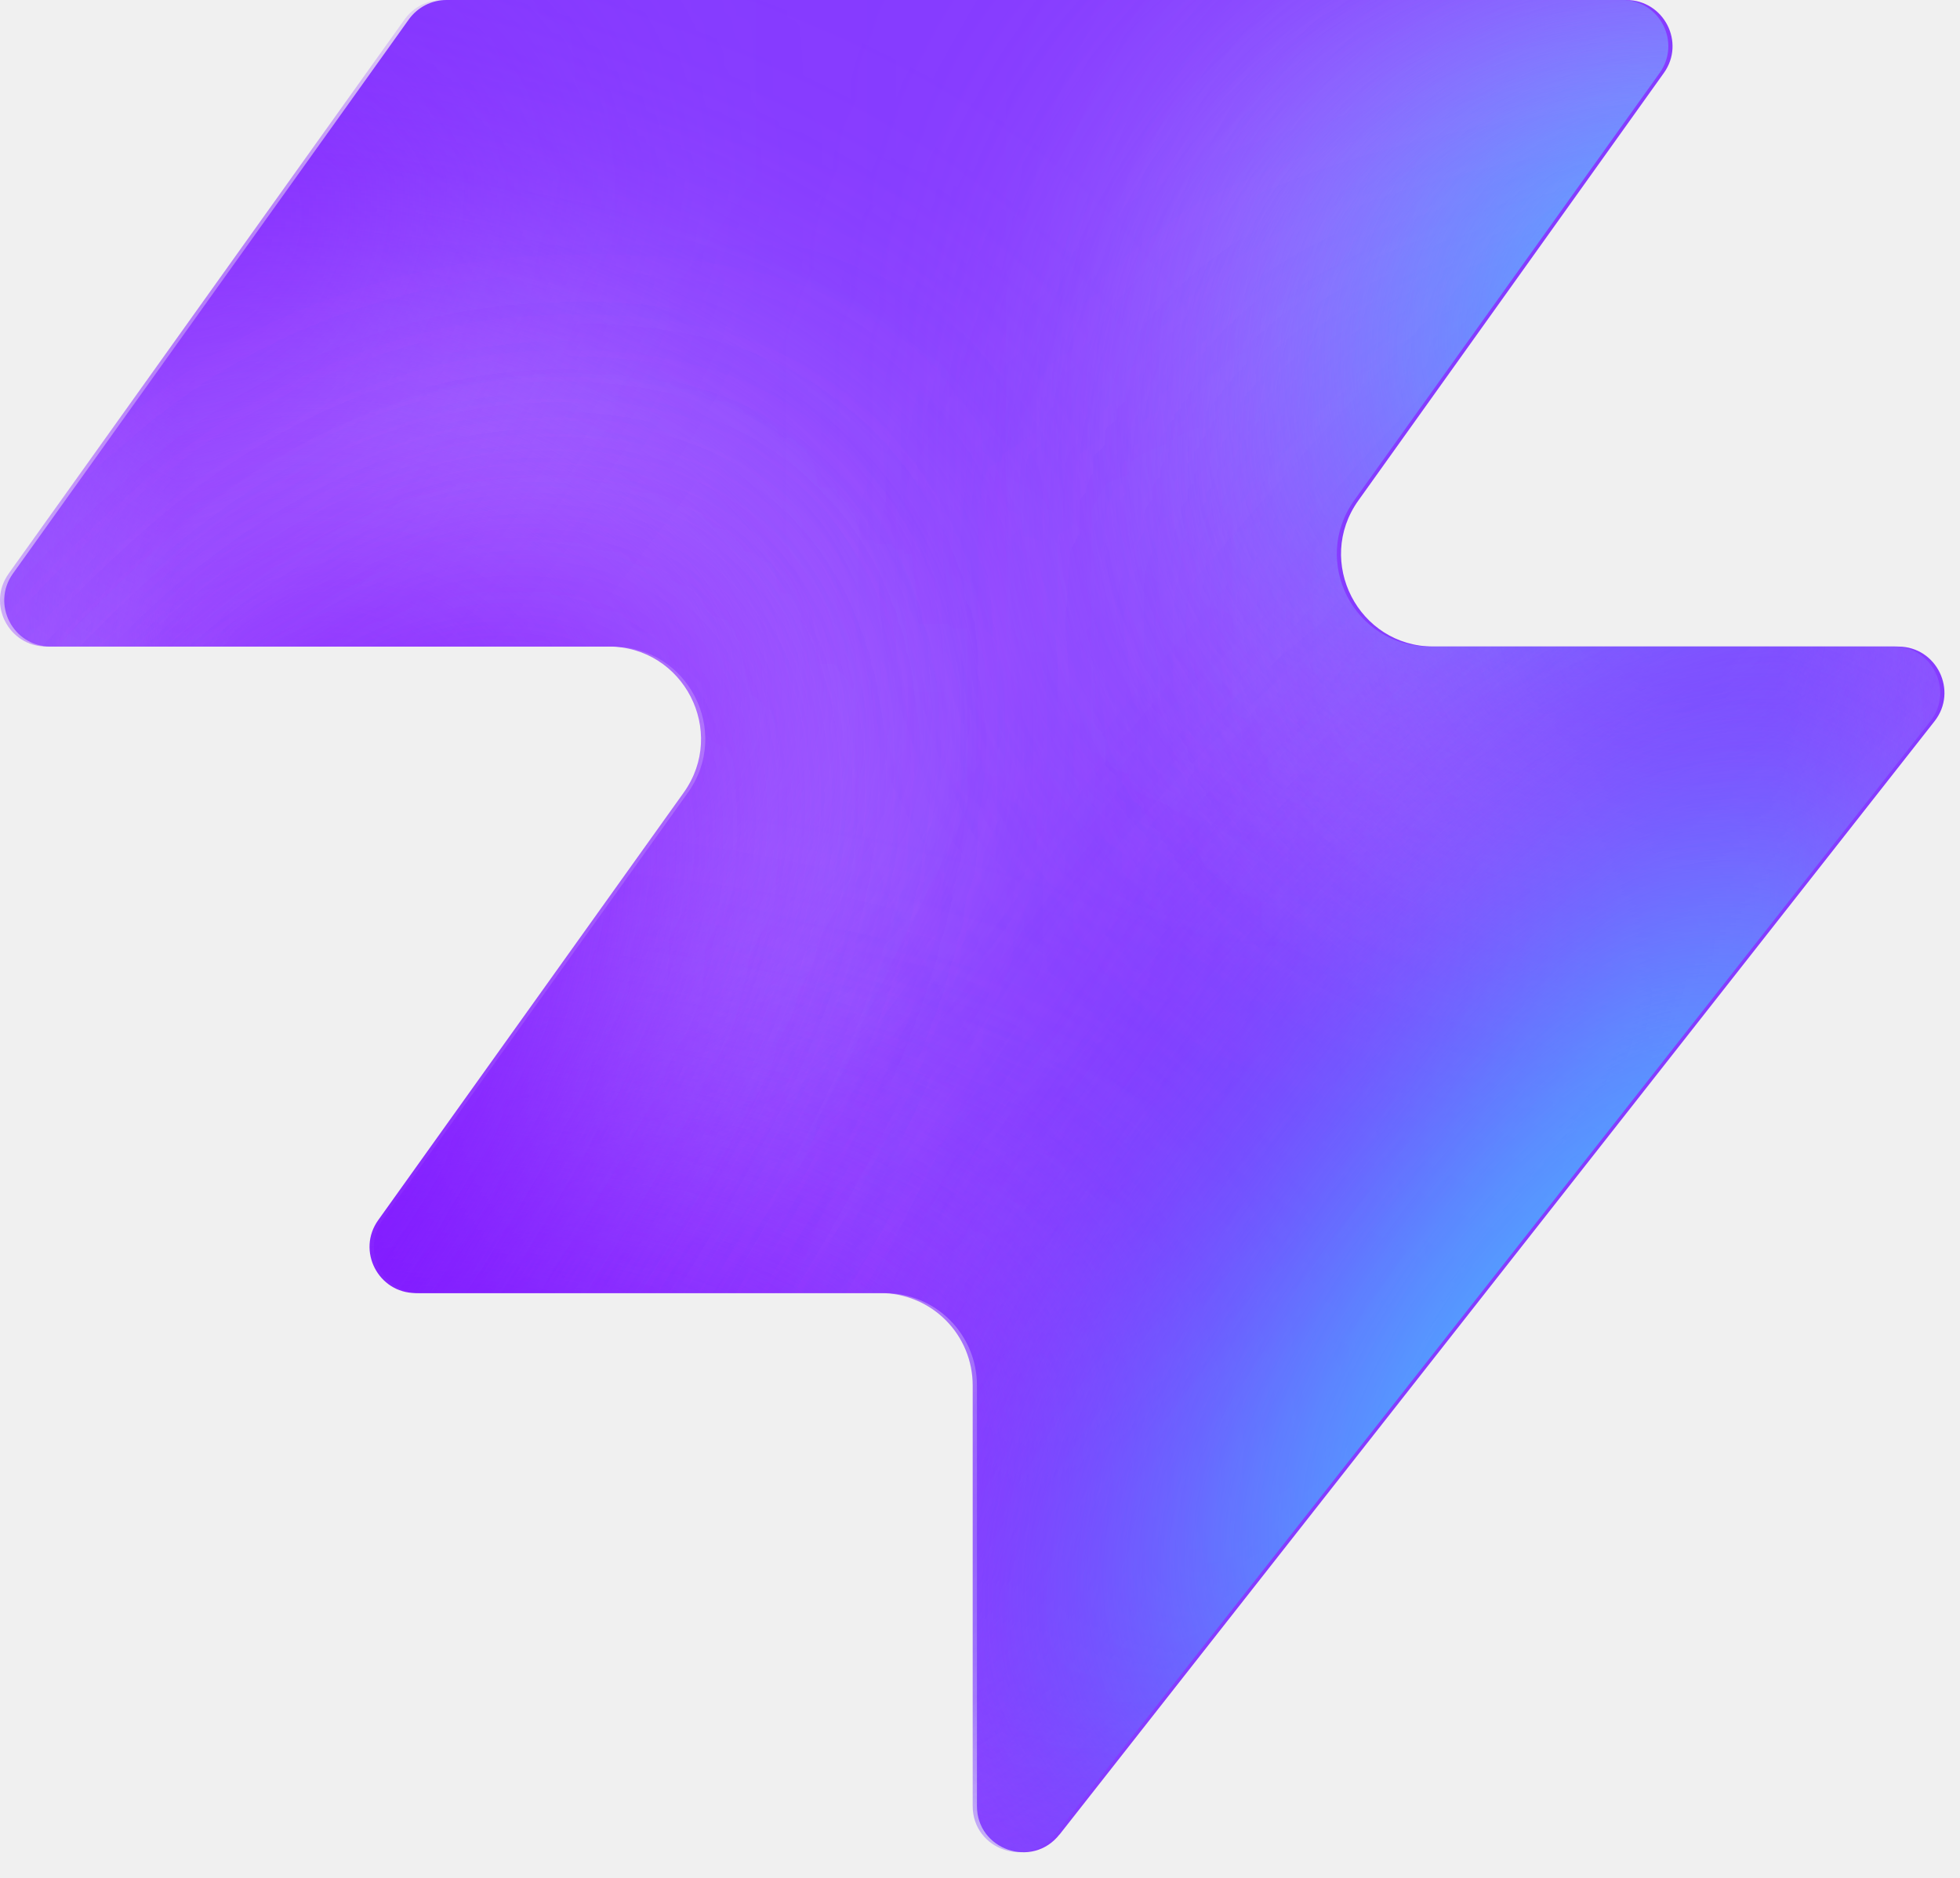
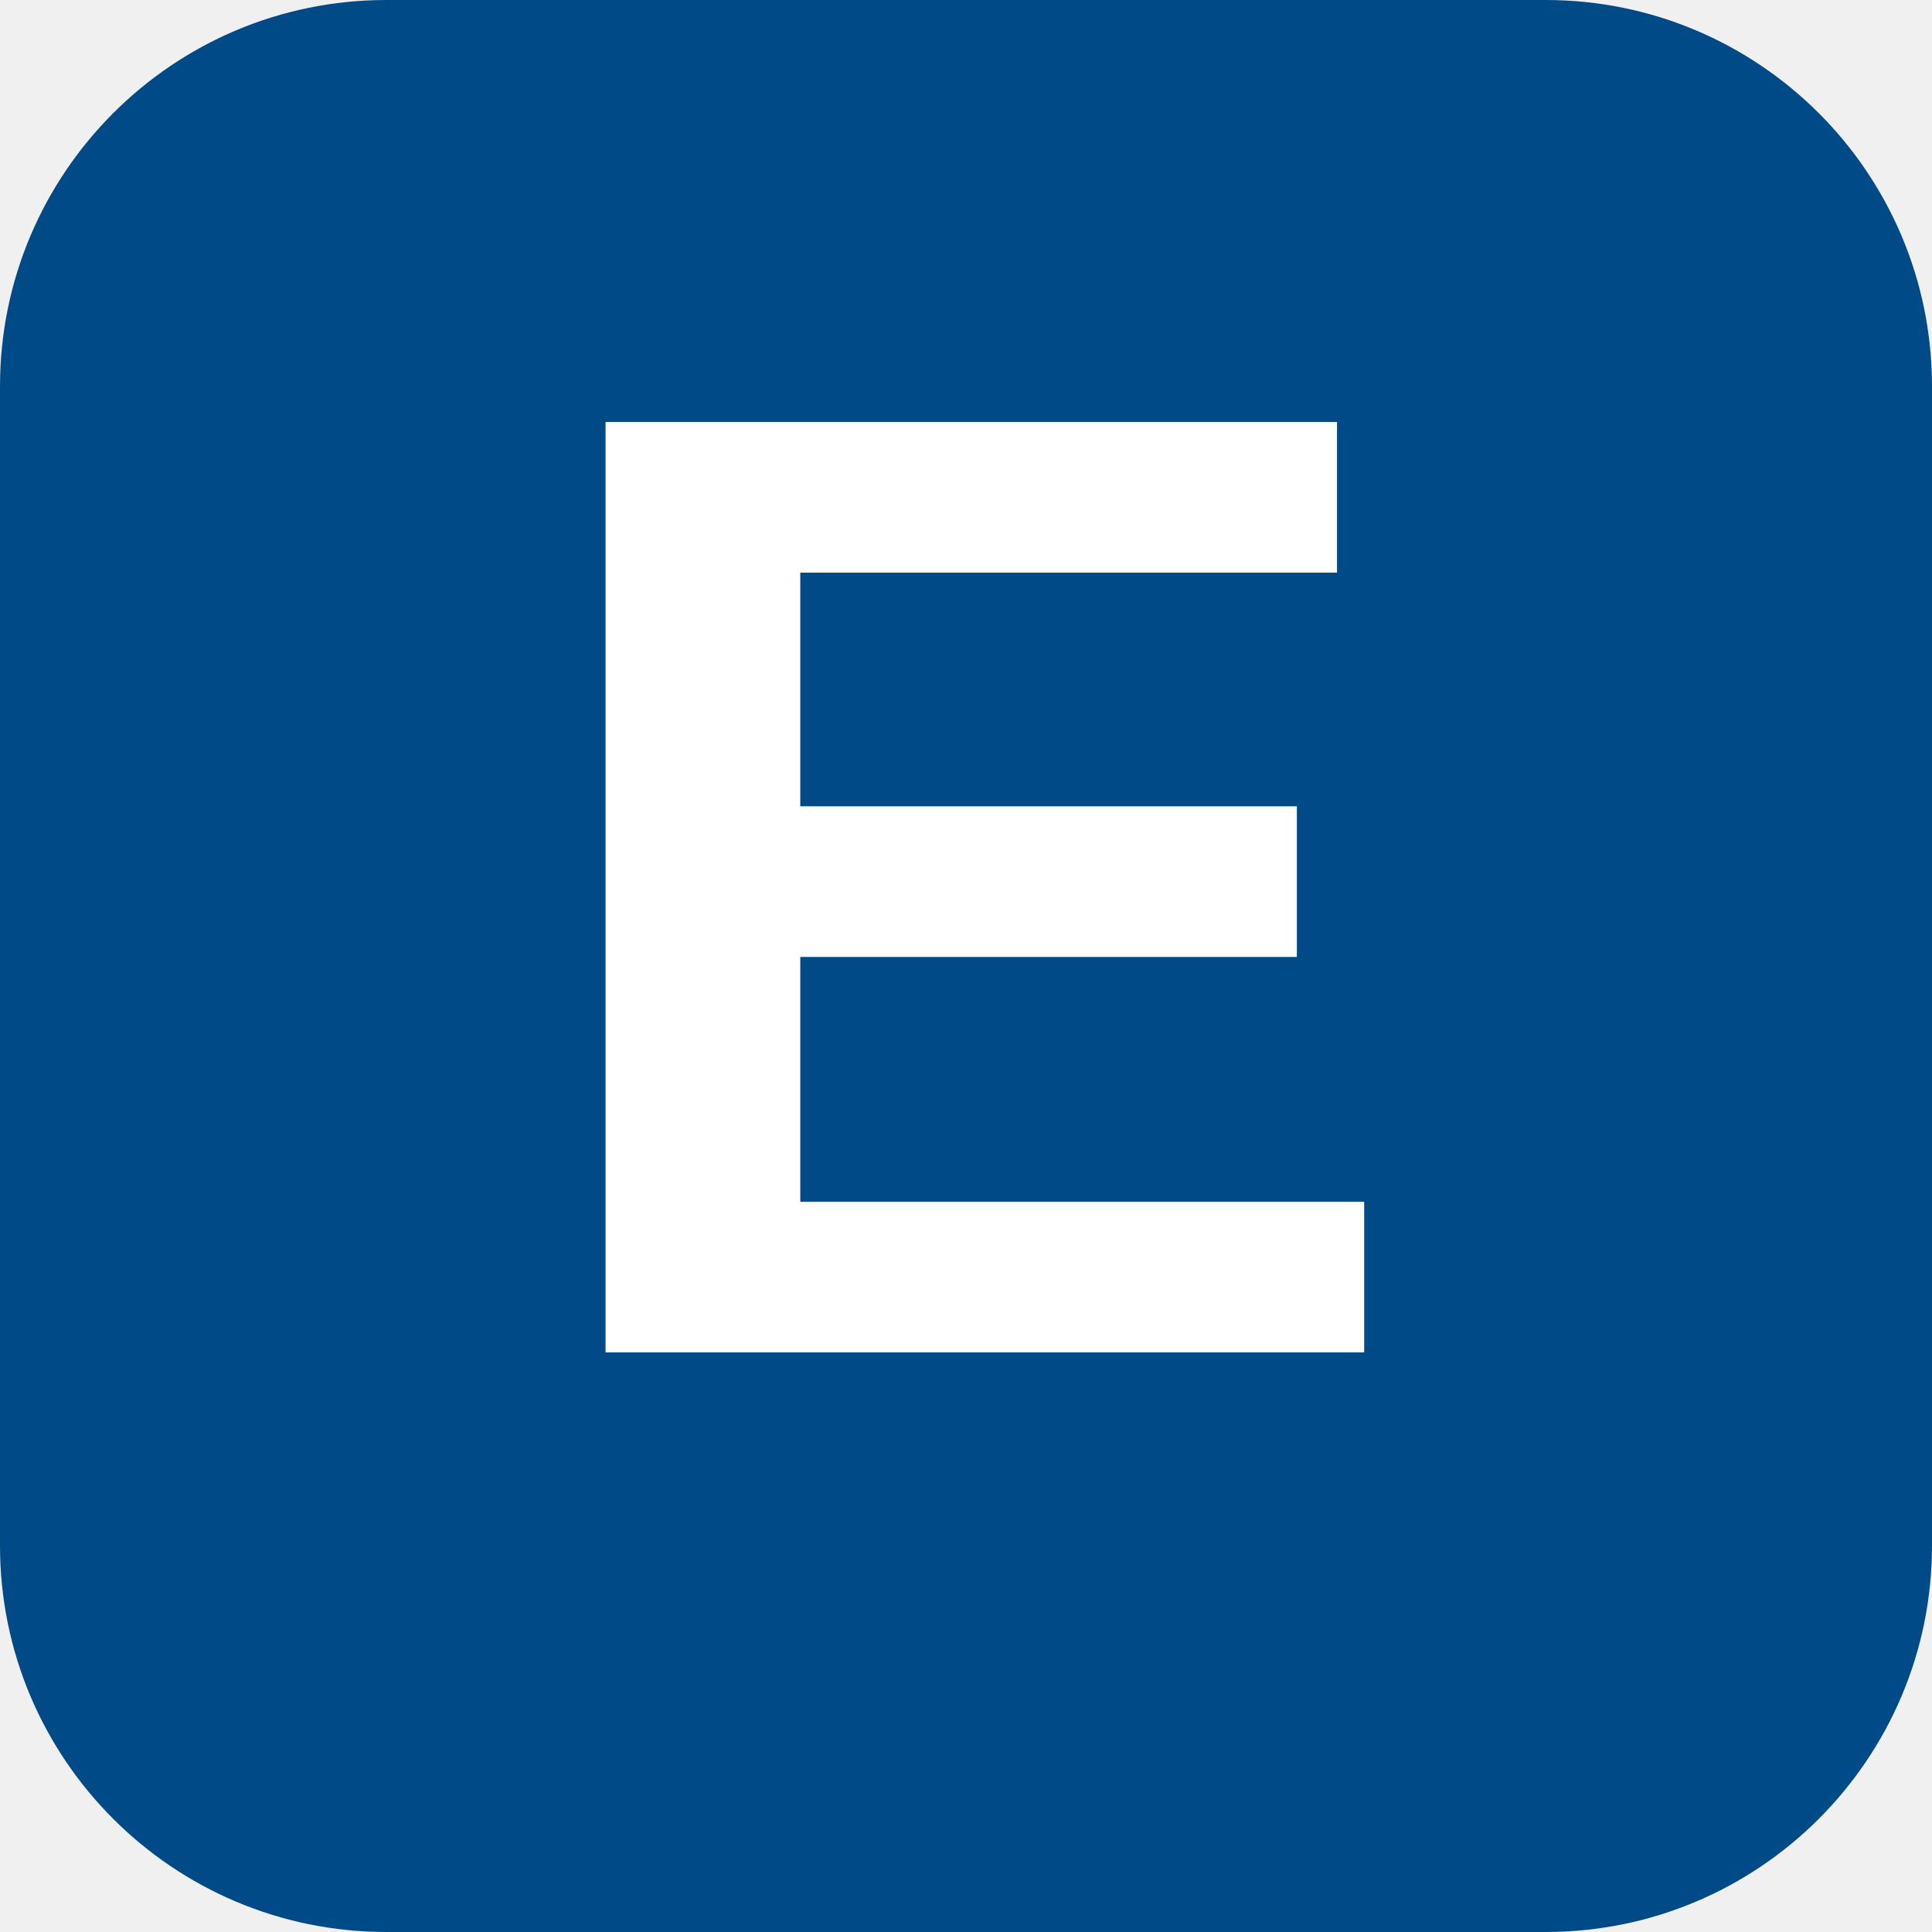
- <svg xmlns="http://www.w3.org/2000/svg" width="48" height="46" fill="none" viewBox="0 0 48 46">
-   <path fill="#863bff" d="M25.946 44.938c-.664.845-2.021.375-2.021-.698V33.937a2.26 2.26 0 0 0-2.262-2.262H10.287c-.92 0-1.456-1.04-.92-1.788l7.48-10.471c1.07-1.497 0-3.578-1.842-3.578H1.237c-.92 0-1.456-1.04-.92-1.788L10.013.474c.214-.297.556-.474.92-.474h28.894c.92 0 1.456 1.04.92 1.788l-7.48 10.471c-1.07 1.498 0 3.579 1.842 3.579h11.377c.943 0 1.473 1.088.89 1.83L25.947 44.94z" style="fill:#863bff;fill:color(display-p3 .525 .23 1);fill-opacity:1" />
-   <mask id="a" width="48" height="46" x="0" y="0" maskUnits="userSpaceOnUse" style="mask-type:alpha">
-     <path fill="#000" d="M25.842 44.938c-.664.844-2.021.375-2.021-.698V33.937a2.26 2.26 0 0 0-2.262-2.262H10.183c-.92 0-1.456-1.04-.92-1.788l7.48-10.471c1.07-1.498 0-3.579-1.842-3.579H1.133c-.92 0-1.456-1.04-.92-1.787L9.91.473c.214-.297.556-.474.92-.474h28.894c.92 0 1.456 1.04.92 1.788l-7.48 10.471c-1.07 1.498 0 3.578 1.842 3.578h11.377c.943 0 1.473 1.088.89 1.832L25.843 44.94z" style="fill:#000;fill-opacity:1" />
-   </mask>
-   <g mask="url(#a)">
-     <g filter="url(#b)">
-       <ellipse cx="5.508" cy="14.704" fill="#ede6ff" rx="5.508" ry="14.704" style="fill:#ede6ff;fill:color(display-p3 .927 .903 1);fill-opacity:1" transform="matrix(.00324 1 1 -.00324 -4.47 31.516)" />
-     </g>
-     <g filter="url(#c)">
-       <ellipse cx="10.399" cy="29.851" fill="#ede6ff" rx="10.399" ry="29.851" style="fill:#ede6ff;fill:color(display-p3 .927 .903 1);fill-opacity:1" transform="matrix(.00324 1 1 -.00324 -39.328 7.883)" />
-     </g>
-     <g filter="url(#d)">
-       <ellipse cx="5.508" cy="30.487" fill="#7e14ff" rx="5.508" ry="30.487" style="fill:#7e14ff;fill:color(display-p3 .492 .077 1);fill-opacity:1" transform="rotate(89.814 -25.913 -14.639)scale(1 -1)" />
-     </g>
-     <g filter="url(#e)">
-       <ellipse cx="5.508" cy="30.599" fill="#7e14ff" rx="5.508" ry="30.599" style="fill:#7e14ff;fill:color(display-p3 .492 .077 1);fill-opacity:1" transform="rotate(89.814 -32.644 -3.334)scale(1 -1)" />
-     </g>
-     <g filter="url(#f)">
-       <ellipse cx="5.508" cy="30.599" fill="#7e14ff" rx="5.508" ry="30.599" style="fill:#7e14ff;fill:color(display-p3 .492 .077 1);fill-opacity:1" transform="matrix(.00324 1 1 -.00324 -34.34 30.47)" />
-     </g>
-     <g filter="url(#g)">
-       <ellipse cx="14.072" cy="22.078" fill="#ede6ff" rx="14.072" ry="22.078" style="fill:#ede6ff;fill:color(display-p3 .927 .903 1);fill-opacity:1" transform="rotate(93.35 24.506 48.493)scale(-1 1)" />
-     </g>
-     <g filter="url(#h)">
-       <ellipse cx="3.47" cy="21.501" fill="#7e14ff" rx="3.47" ry="21.501" style="fill:#7e14ff;fill:color(display-p3 .492 .077 1);fill-opacity:1" transform="rotate(89.009 28.708 47.59)scale(-1 1)" />
-     </g>
-     <g filter="url(#i)">
-       <ellipse cx="3.47" cy="21.501" fill="#7e14ff" rx="3.47" ry="21.501" style="fill:#7e14ff;fill:color(display-p3 .492 .077 1);fill-opacity:1" transform="rotate(89.009 28.708 47.59)scale(-1 1)" />
-     </g>
-     <g filter="url(#j)">
-       <ellipse cx=".387" cy="8.972" fill="#7e14ff" rx="4.407" ry="29.108" style="fill:#7e14ff;fill:color(display-p3 .492 .077 1);fill-opacity:1" transform="rotate(39.51 .387 8.972)" />
-     </g>
-     <g filter="url(#k)">
-       <ellipse cx="47.523" cy="-6.092" fill="#7e14ff" rx="4.407" ry="29.108" style="fill:#7e14ff;fill:color(display-p3 .492 .077 1);fill-opacity:1" transform="rotate(37.892 47.523 -6.092)" />
-     </g>
-     <g filter="url(#l)">
-       <ellipse cx="41.412" cy="6.333" fill="#47bfff" rx="5.971" ry="9.665" style="fill:#47bfff;fill:color(display-p3 .28 .748 1);fill-opacity:1" transform="rotate(37.892 41.412 6.333)" />
-     </g>
-     <g filter="url(#m)">
-       <ellipse cx="-1.879" cy="38.332" fill="#7e14ff" rx="4.407" ry="29.108" style="fill:#7e14ff;fill:color(display-p3 .492 .077 1);fill-opacity:1" transform="rotate(37.892 -1.88 38.332)" />
-     </g>
-     <g filter="url(#n)">
-       <ellipse cx="-1.879" cy="38.332" fill="#7e14ff" rx="4.407" ry="29.108" style="fill:#7e14ff;fill:color(display-p3 .492 .077 1);fill-opacity:1" transform="rotate(37.892 -1.88 38.332)" />
-     </g>
-     <g filter="url(#o)">
-       <ellipse cx="35.651" cy="29.907" fill="#7e14ff" rx="4.407" ry="29.108" style="fill:#7e14ff;fill:color(display-p3 .492 .077 1);fill-opacity:1" transform="rotate(37.892 35.651 29.907)" />
-     </g>
-     <g filter="url(#p)">
-       <ellipse cx="38.418" cy="32.4" fill="#47bfff" rx="5.971" ry="15.297" style="fill:#47bfff;fill:color(display-p3 .28 .748 1);fill-opacity:1" transform="rotate(37.892 38.418 32.4)" />
-     </g>
-   </g>
-   <defs>
-     <filter id="b" width="60.045" height="41.654" x="-19.77" y="16.149" color-interpolation-filters="sRGB" filterUnits="userSpaceOnUse">
-       <feFlood flood-opacity="0" result="BackgroundImageFix" />
-       <feBlend in="SourceGraphic" in2="BackgroundImageFix" result="shape" />
-       <feGaussianBlur result="effect1_foregroundBlur_2002_17158" stdDeviation="7.659" />
-     </filter>
-     <filter id="c" width="90.34" height="51.437" x="-54.613" y="-7.533" color-interpolation-filters="sRGB" filterUnits="userSpaceOnUse">
-       <feFlood flood-opacity="0" result="BackgroundImageFix" />
-       <feBlend in="SourceGraphic" in2="BackgroundImageFix" result="shape" />
-       <feGaussianBlur result="effect1_foregroundBlur_2002_17158" stdDeviation="7.659" />
-     </filter>
-     <filter id="d" width="79.355" height="29.4" x="-49.64" y="2.03" color-interpolation-filters="sRGB" filterUnits="userSpaceOnUse">
-       <feFlood flood-opacity="0" result="BackgroundImageFix" />
-       <feBlend in="SourceGraphic" in2="BackgroundImageFix" result="shape" />
-       <feGaussianBlur result="effect1_foregroundBlur_2002_17158" stdDeviation="4.596" />
-     </filter>
-     <filter id="e" width="79.579" height="29.4" x="-45.045" y="20.029" color-interpolation-filters="sRGB" filterUnits="userSpaceOnUse">
-       <feFlood flood-opacity="0" result="BackgroundImageFix" />
-       <feBlend in="SourceGraphic" in2="BackgroundImageFix" result="shape" />
-       <feGaussianBlur result="effect1_foregroundBlur_2002_17158" stdDeviation="4.596" />
-     </filter>
-     <filter id="f" width="79.579" height="29.4" x="-43.513" y="21.178" color-interpolation-filters="sRGB" filterUnits="userSpaceOnUse">
-       <feFlood flood-opacity="0" result="BackgroundImageFix" />
-       <feBlend in="SourceGraphic" in2="BackgroundImageFix" result="shape" />
-       <feGaussianBlur result="effect1_foregroundBlur_2002_17158" stdDeviation="4.596" />
-     </filter>
-     <filter id="g" width="74.749" height="58.852" x="15.756" y="-17.901" color-interpolation-filters="sRGB" filterUnits="userSpaceOnUse">
-       <feFlood flood-opacity="0" result="BackgroundImageFix" />
-       <feBlend in="SourceGraphic" in2="BackgroundImageFix" result="shape" />
-       <feGaussianBlur result="effect1_foregroundBlur_2002_17158" stdDeviation="7.659" />
-     </filter>
-     <filter id="h" width="61.377" height="25.362" x="23.548" y="2.284" color-interpolation-filters="sRGB" filterUnits="userSpaceOnUse">
-       <feFlood flood-opacity="0" result="BackgroundImageFix" />
-       <feBlend in="SourceGraphic" in2="BackgroundImageFix" result="shape" />
-       <feGaussianBlur result="effect1_foregroundBlur_2002_17158" stdDeviation="4.596" />
-     </filter>
-     <filter id="i" width="61.377" height="25.362" x="23.548" y="2.284" color-interpolation-filters="sRGB" filterUnits="userSpaceOnUse">
-       <feFlood flood-opacity="0" result="BackgroundImageFix" />
-       <feBlend in="SourceGraphic" in2="BackgroundImageFix" result="shape" />
-       <feGaussianBlur result="effect1_foregroundBlur_2002_17158" stdDeviation="4.596" />
-     </filter>
-     <filter id="j" width="56.045" height="63.649" x="-27.636" y="-22.853" color-interpolation-filters="sRGB" filterUnits="userSpaceOnUse">
-       <feFlood flood-opacity="0" result="BackgroundImageFix" />
-       <feBlend in="SourceGraphic" in2="BackgroundImageFix" result="shape" />
-       <feGaussianBlur result="effect1_foregroundBlur_2002_17158" stdDeviation="4.596" />
-     </filter>
-     <filter id="k" width="54.814" height="64.646" x="20.116" y="-38.415" color-interpolation-filters="sRGB" filterUnits="userSpaceOnUse">
-       <feFlood flood-opacity="0" result="BackgroundImageFix" />
-       <feBlend in="SourceGraphic" in2="BackgroundImageFix" result="shape" />
-       <feGaussianBlur result="effect1_foregroundBlur_2002_17158" stdDeviation="4.596" />
-     </filter>
-     <filter id="l" width="33.541" height="35.313" x="24.641" y="-11.323" color-interpolation-filters="sRGB" filterUnits="userSpaceOnUse">
-       <feFlood flood-opacity="0" result="BackgroundImageFix" />
-       <feBlend in="SourceGraphic" in2="BackgroundImageFix" result="shape" />
-       <feGaussianBlur result="effect1_foregroundBlur_2002_17158" stdDeviation="4.596" />
-     </filter>
-     <filter id="m" width="54.814" height="64.646" x="-29.286" y="6.009" color-interpolation-filters="sRGB" filterUnits="userSpaceOnUse">
-       <feFlood flood-opacity="0" result="BackgroundImageFix" />
-       <feBlend in="SourceGraphic" in2="BackgroundImageFix" result="shape" />
-       <feGaussianBlur result="effect1_foregroundBlur_2002_17158" stdDeviation="4.596" />
-     </filter>
-     <filter id="n" width="54.814" height="64.646" x="-29.286" y="6.009" color-interpolation-filters="sRGB" filterUnits="userSpaceOnUse">
-       <feFlood flood-opacity="0" result="BackgroundImageFix" />
-       <feBlend in="SourceGraphic" in2="BackgroundImageFix" result="shape" />
-       <feGaussianBlur result="effect1_foregroundBlur_2002_17158" stdDeviation="4.596" />
-     </filter>
-     <filter id="o" width="54.814" height="64.646" x="8.244" y="-2.416" color-interpolation-filters="sRGB" filterUnits="userSpaceOnUse">
-       <feFlood flood-opacity="0" result="BackgroundImageFix" />
-       <feBlend in="SourceGraphic" in2="BackgroundImageFix" result="shape" />
-       <feGaussianBlur result="effect1_foregroundBlur_2002_17158" stdDeviation="4.596" />
-     </filter>
-     <filter id="p" width="39.409" height="43.623" x="18.713" y="10.588" color-interpolation-filters="sRGB" filterUnits="userSpaceOnUse">
-       <feFlood flood-opacity="0" result="BackgroundImageFix" />
-       <feBlend in="SourceGraphic" in2="BackgroundImageFix" result="shape" />
-       <feGaussianBlur result="effect1_foregroundBlur_2002_17158" stdDeviation="4.596" />
-     </filter>
-   </defs>
+ <svg xmlns="http://www.w3.org/2000/svg" viewBox="0 0 100 100">
+   <rect width="100" height="100" rx="20" fill="#004b87" />
+   <text x="50" y="70" font-family="Arial, sans-serif" font-size="70" font-weight="bold" fill="#ffffff" text-anchor="middle">E</text>
</svg>
